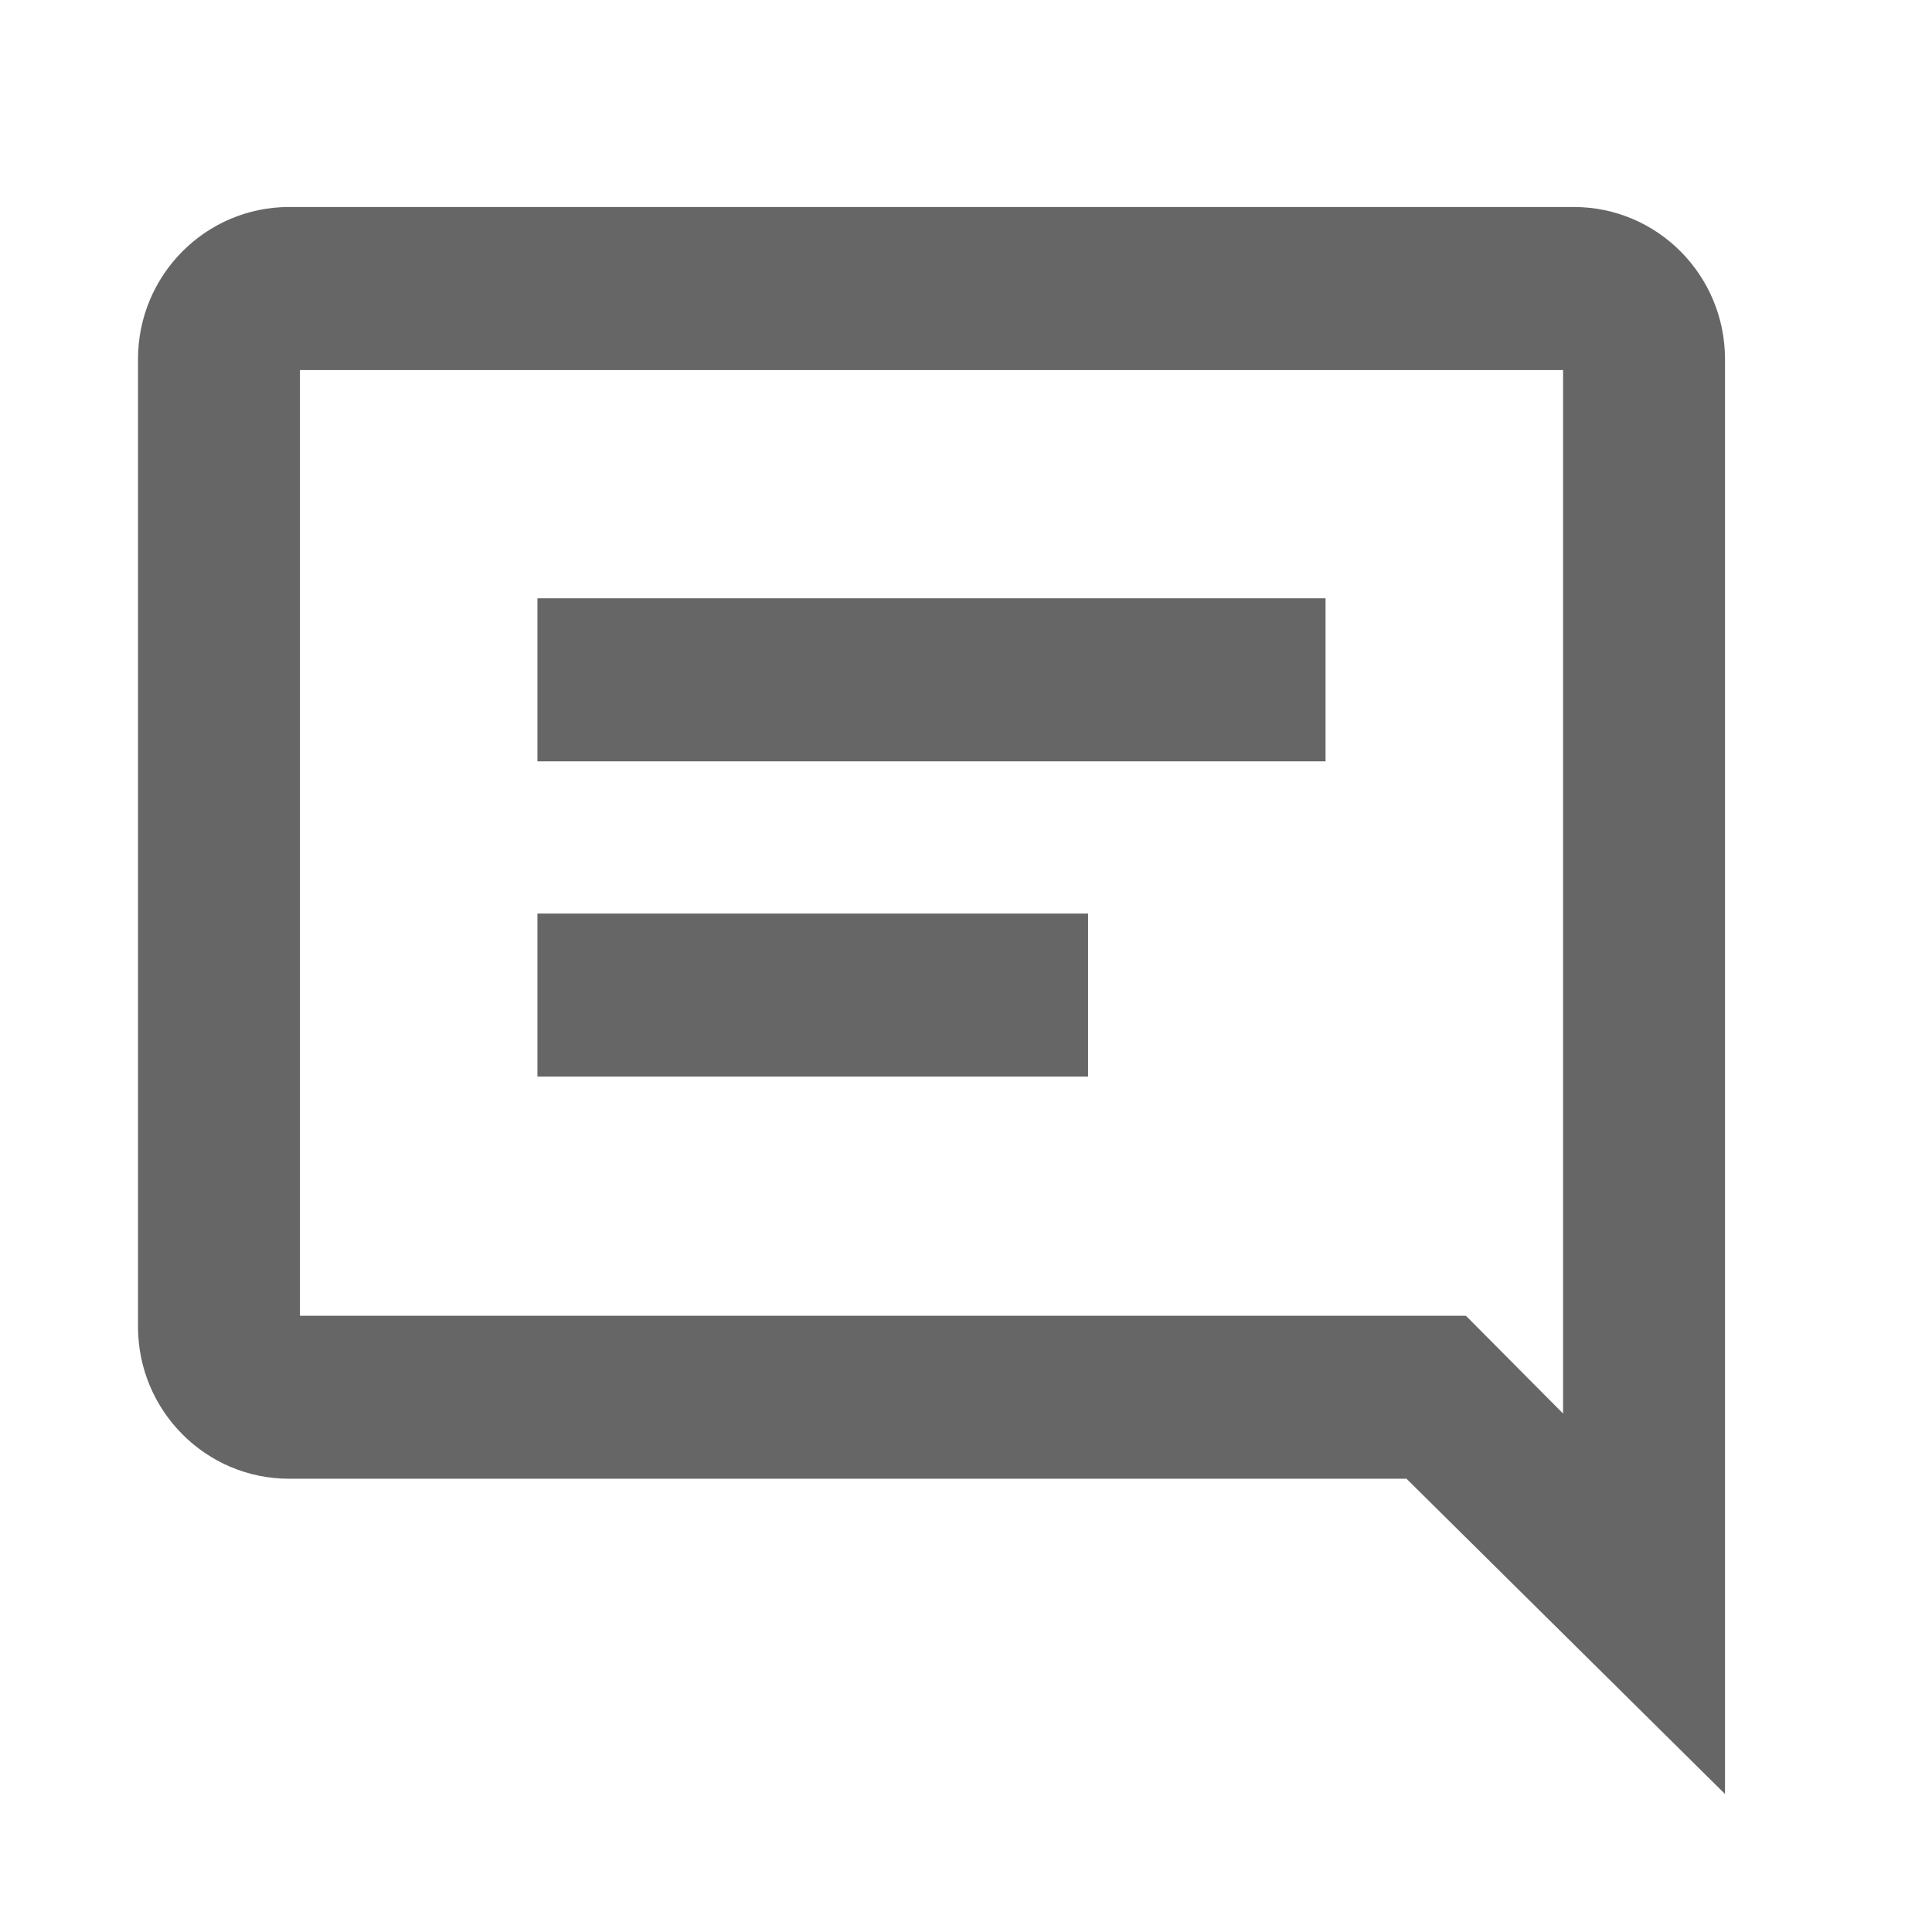
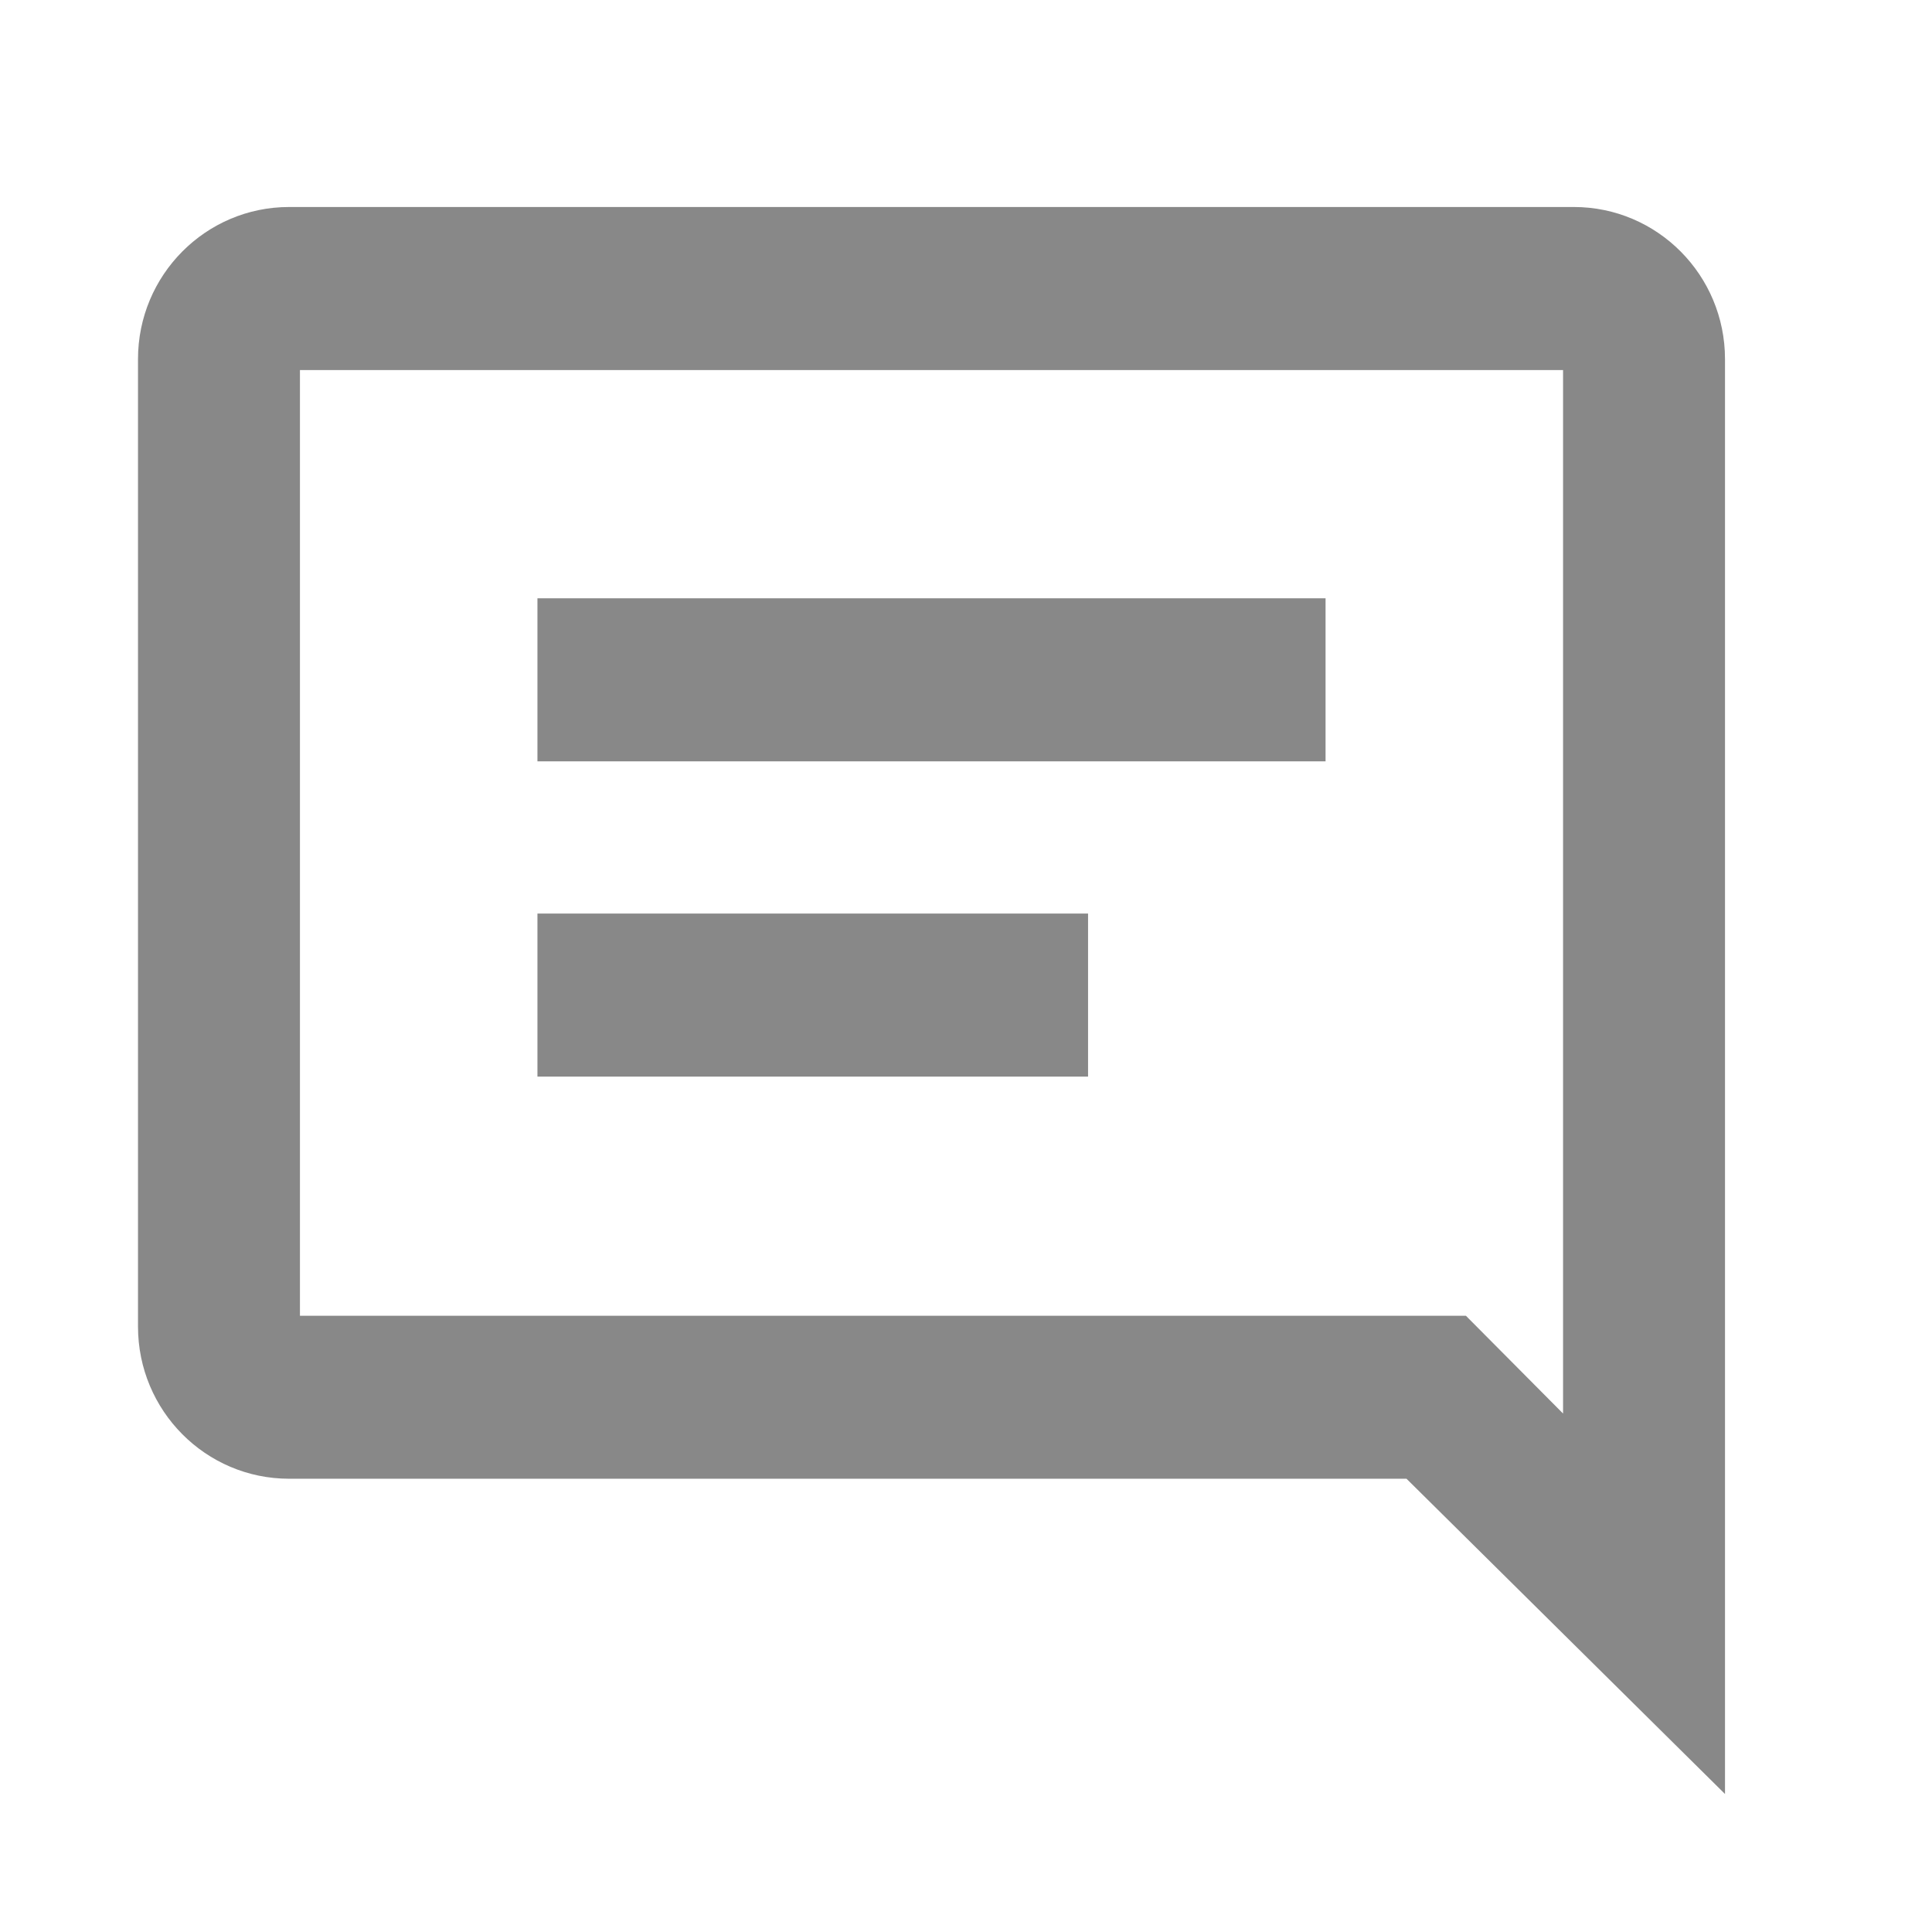
<svg xmlns="http://www.w3.org/2000/svg" width="28" height="28" viewBox="0 0 28 28" fill="none">
-   <path d="M7.789 8.671H19.211V11.034H7.789V8.671Z" fill="#666666" />
-   <path d="M15.769 13.24H7.789V15.603H15.769V13.24Z" fill="#666666" />
-   <path fill-rule="evenodd" clip-rule="evenodd" d="M4.19 3C2.981 3 2 3.987 2 5.205V19.226C2 20.444 2.981 21.431 4.19 21.431H20.384L25 26V5.205C25 3.987 24.019 3 22.809 3H4.19ZM22.653 5.363H4.347V19.069H21.245L22.653 20.486V5.363Z" fill="#666666" />
+   <path d="M7.789 8.671H19.211V11.034H7.789V8.671Z" fill="#888" />
+   <path d="M15.769 13.24H7.789V15.603H15.769V13.24Z" fill="#888" />
+   <path fill-rule="evenodd" clip-rule="evenodd" d="M4.19 3C2.981 3 2 3.987 2 5.205V19.226C2 20.444 2.981 21.431 4.19 21.431H20.384L25 26V5.205C25 3.987 24.019 3 22.809 3H4.19ZM22.653 5.363H4.347V19.069H21.245L22.653 20.486V5.363Z" fill="#888" />
</svg>
